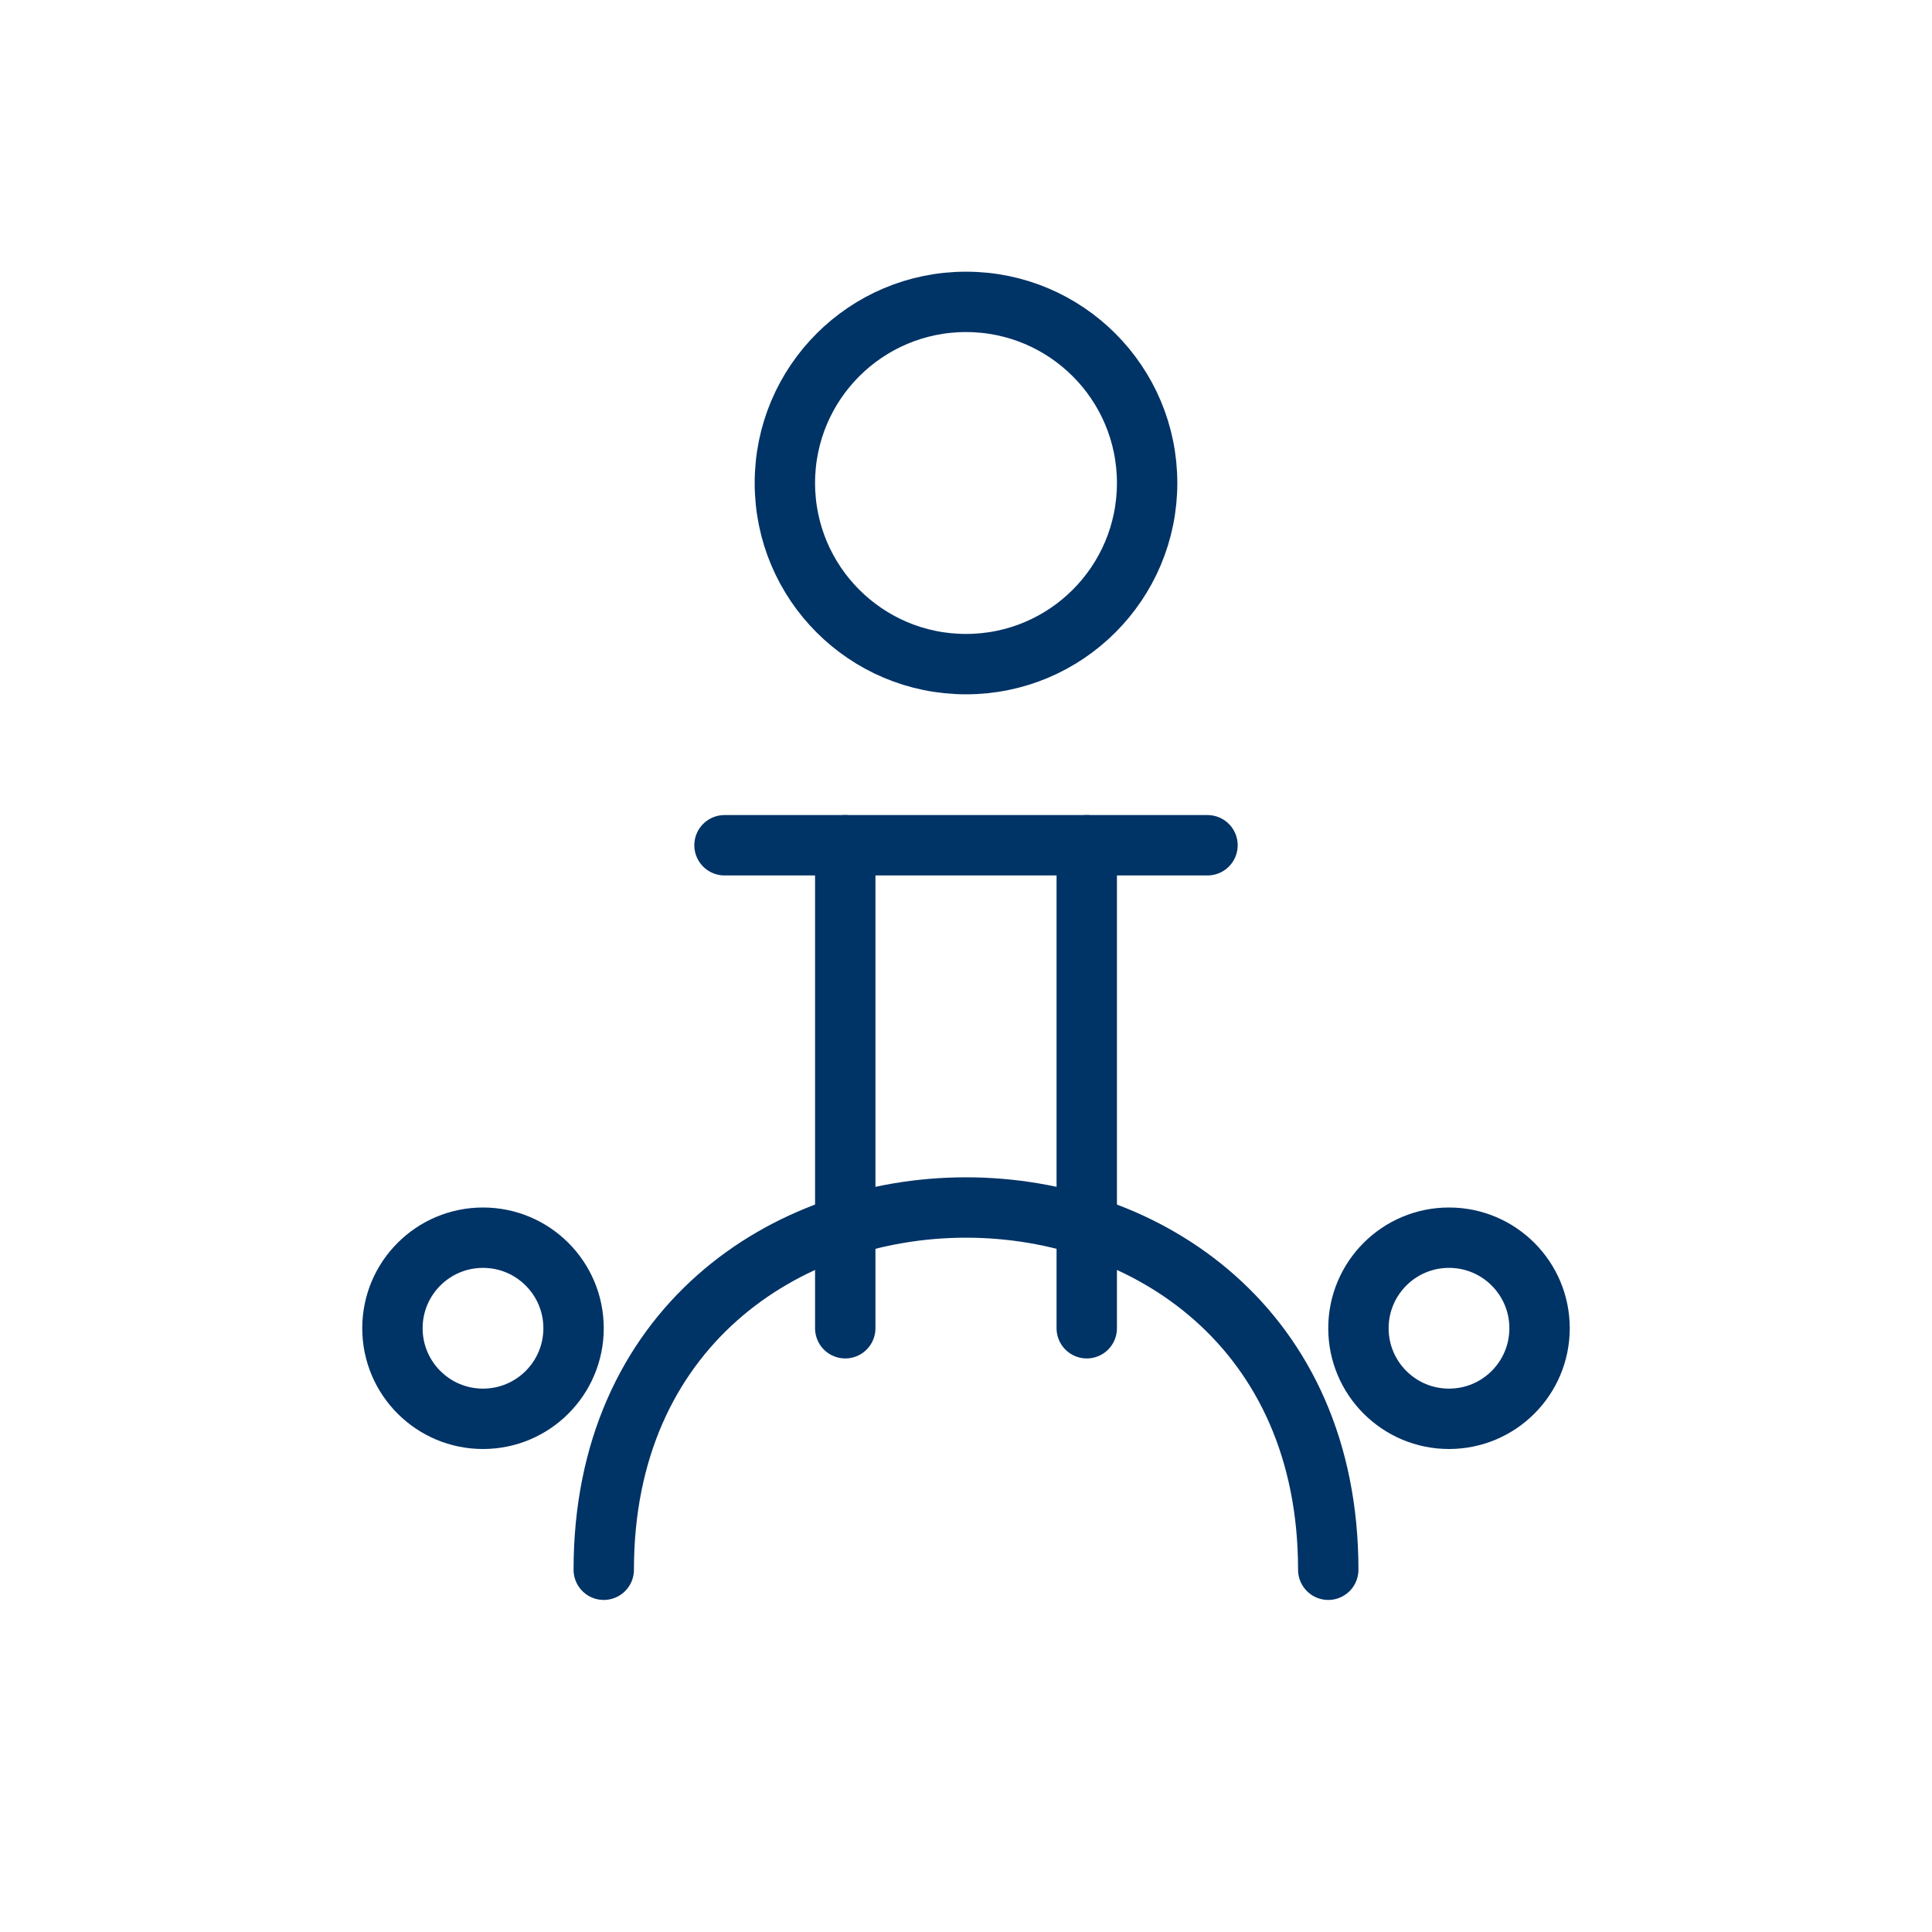
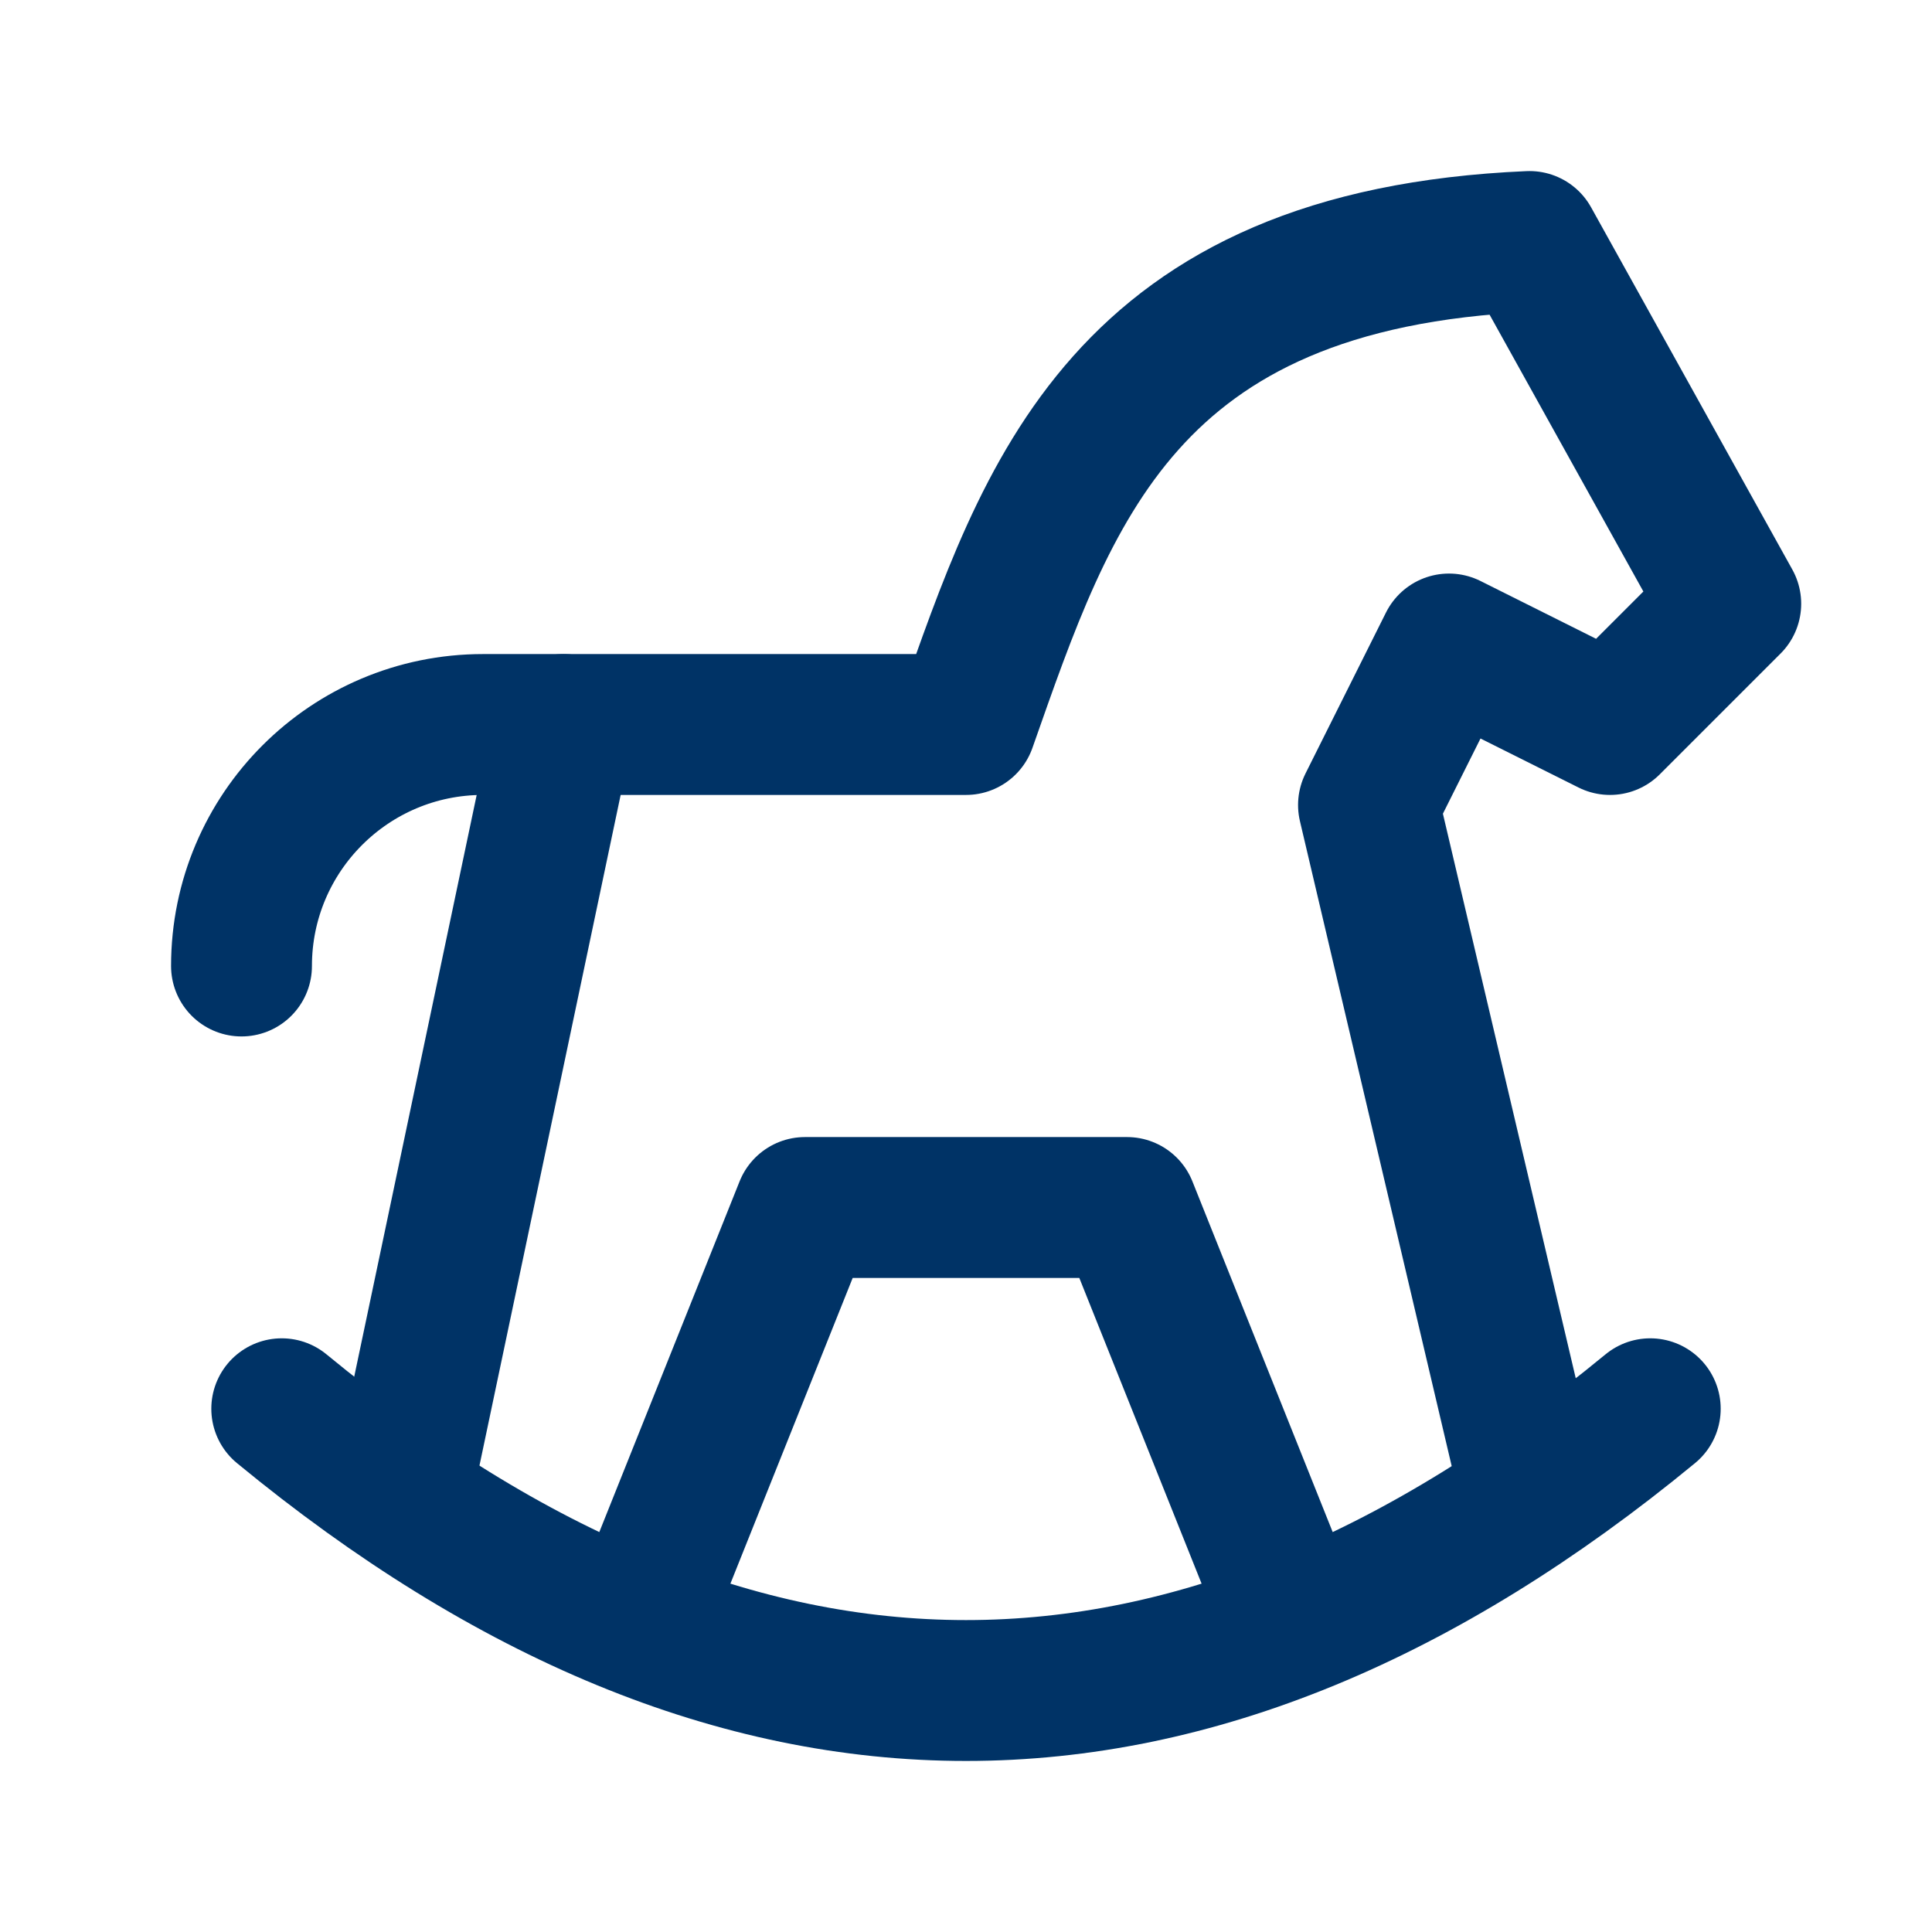
- <svg xmlns="http://www.w3.org/2000/svg" viewBox="0 0 64 64" fill="none" stroke="#003366" stroke-width="2" stroke-linecap="round" stroke-linejoin="round">
-   <circle cx="32" cy="16" r="6" />
-   <path d="M24 28h16" />
-   <path d="M28 28v16" />
-   <path d="M36 28v16" />
-   <path d="M20 52c0-8 6-12 12-12s12 4 12 12" />
-   <circle cx="16" cy="44" r="3" />
-   <circle cx="48" cy="44" r="3" />
+ <svg xmlns="http://www.w3.org/2000/svg" viewBox="0 0 24 24" fill="none" stroke="#003366" stroke-width="1.75" stroke-linecap="round" stroke-linejoin="round">
+   <path d="M3.5 17.5c5.667 4.667 11.333 4.667 17 0" />
+   <path d="M19 18.5l-2 -8.5l1 -2l2 1l1.5 -1.5l-2.5 -4.5c-5.052 .218 -5.99 3.133 -7 6h-6a3 3 0 0 0 -3 3" />
+   <path d="M5 18.5l2 -9.5" />
+   <path d="M8 20l2 -5h4l2 5" />
</svg>
